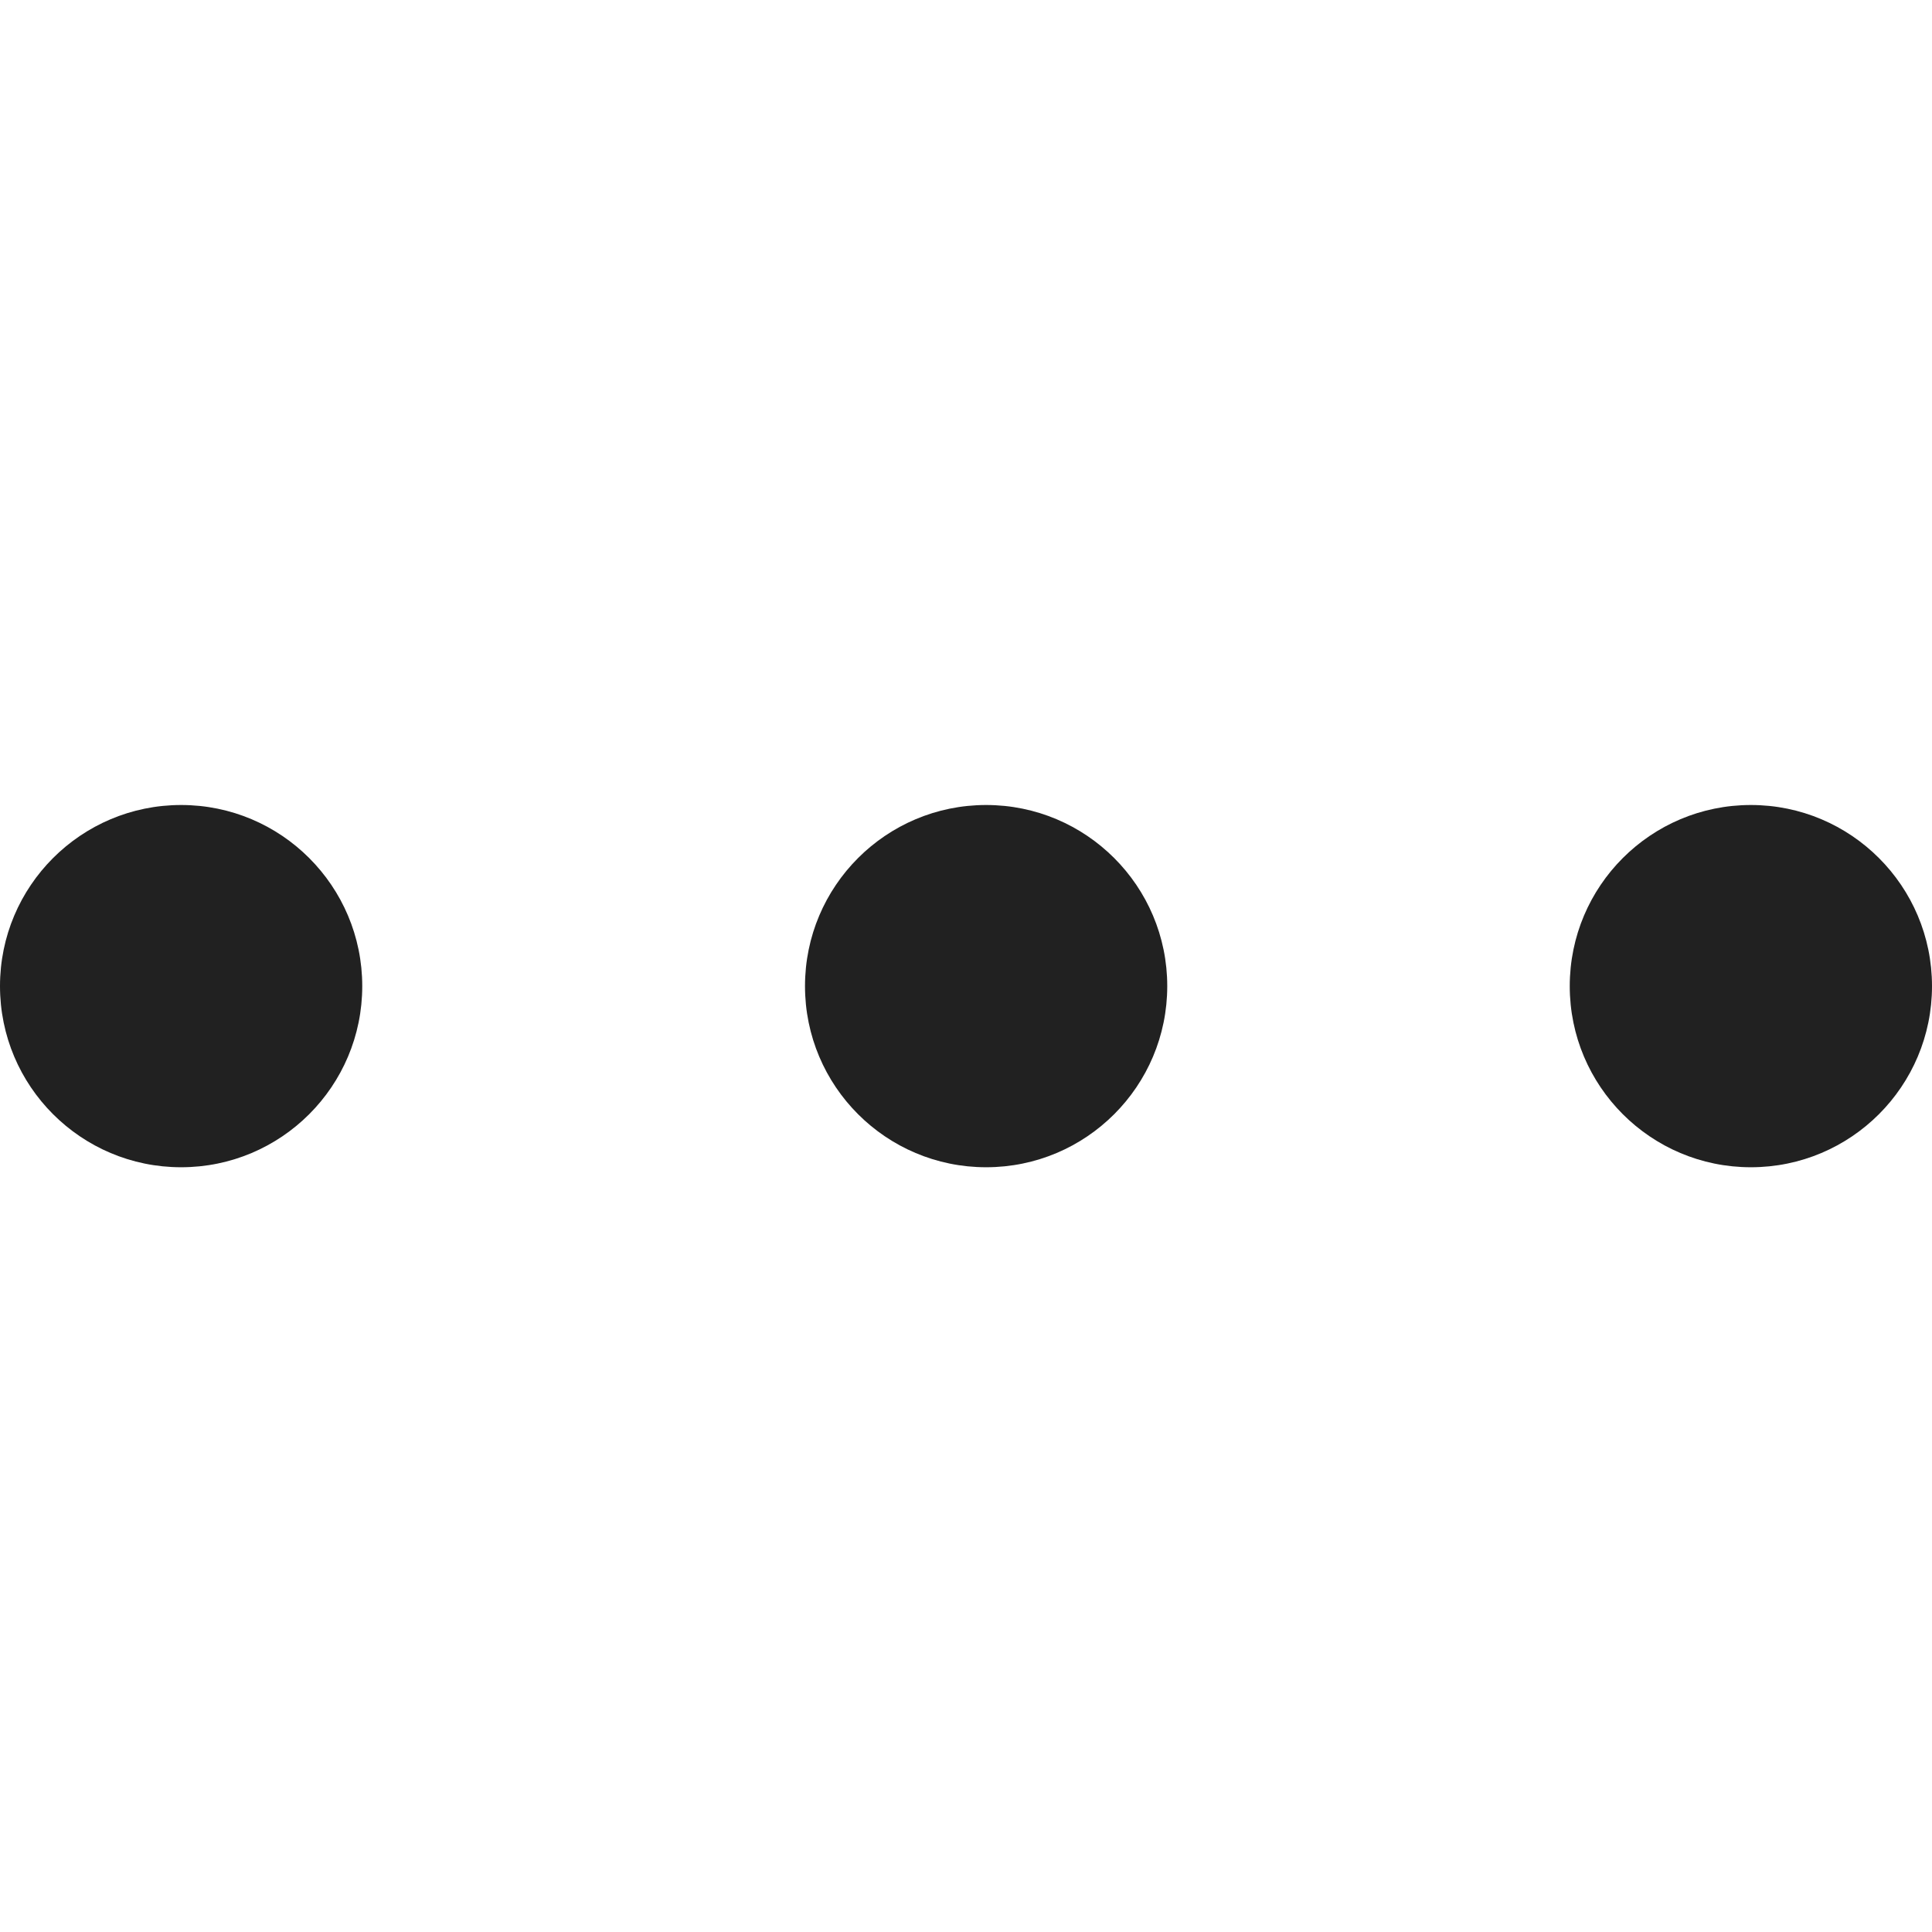
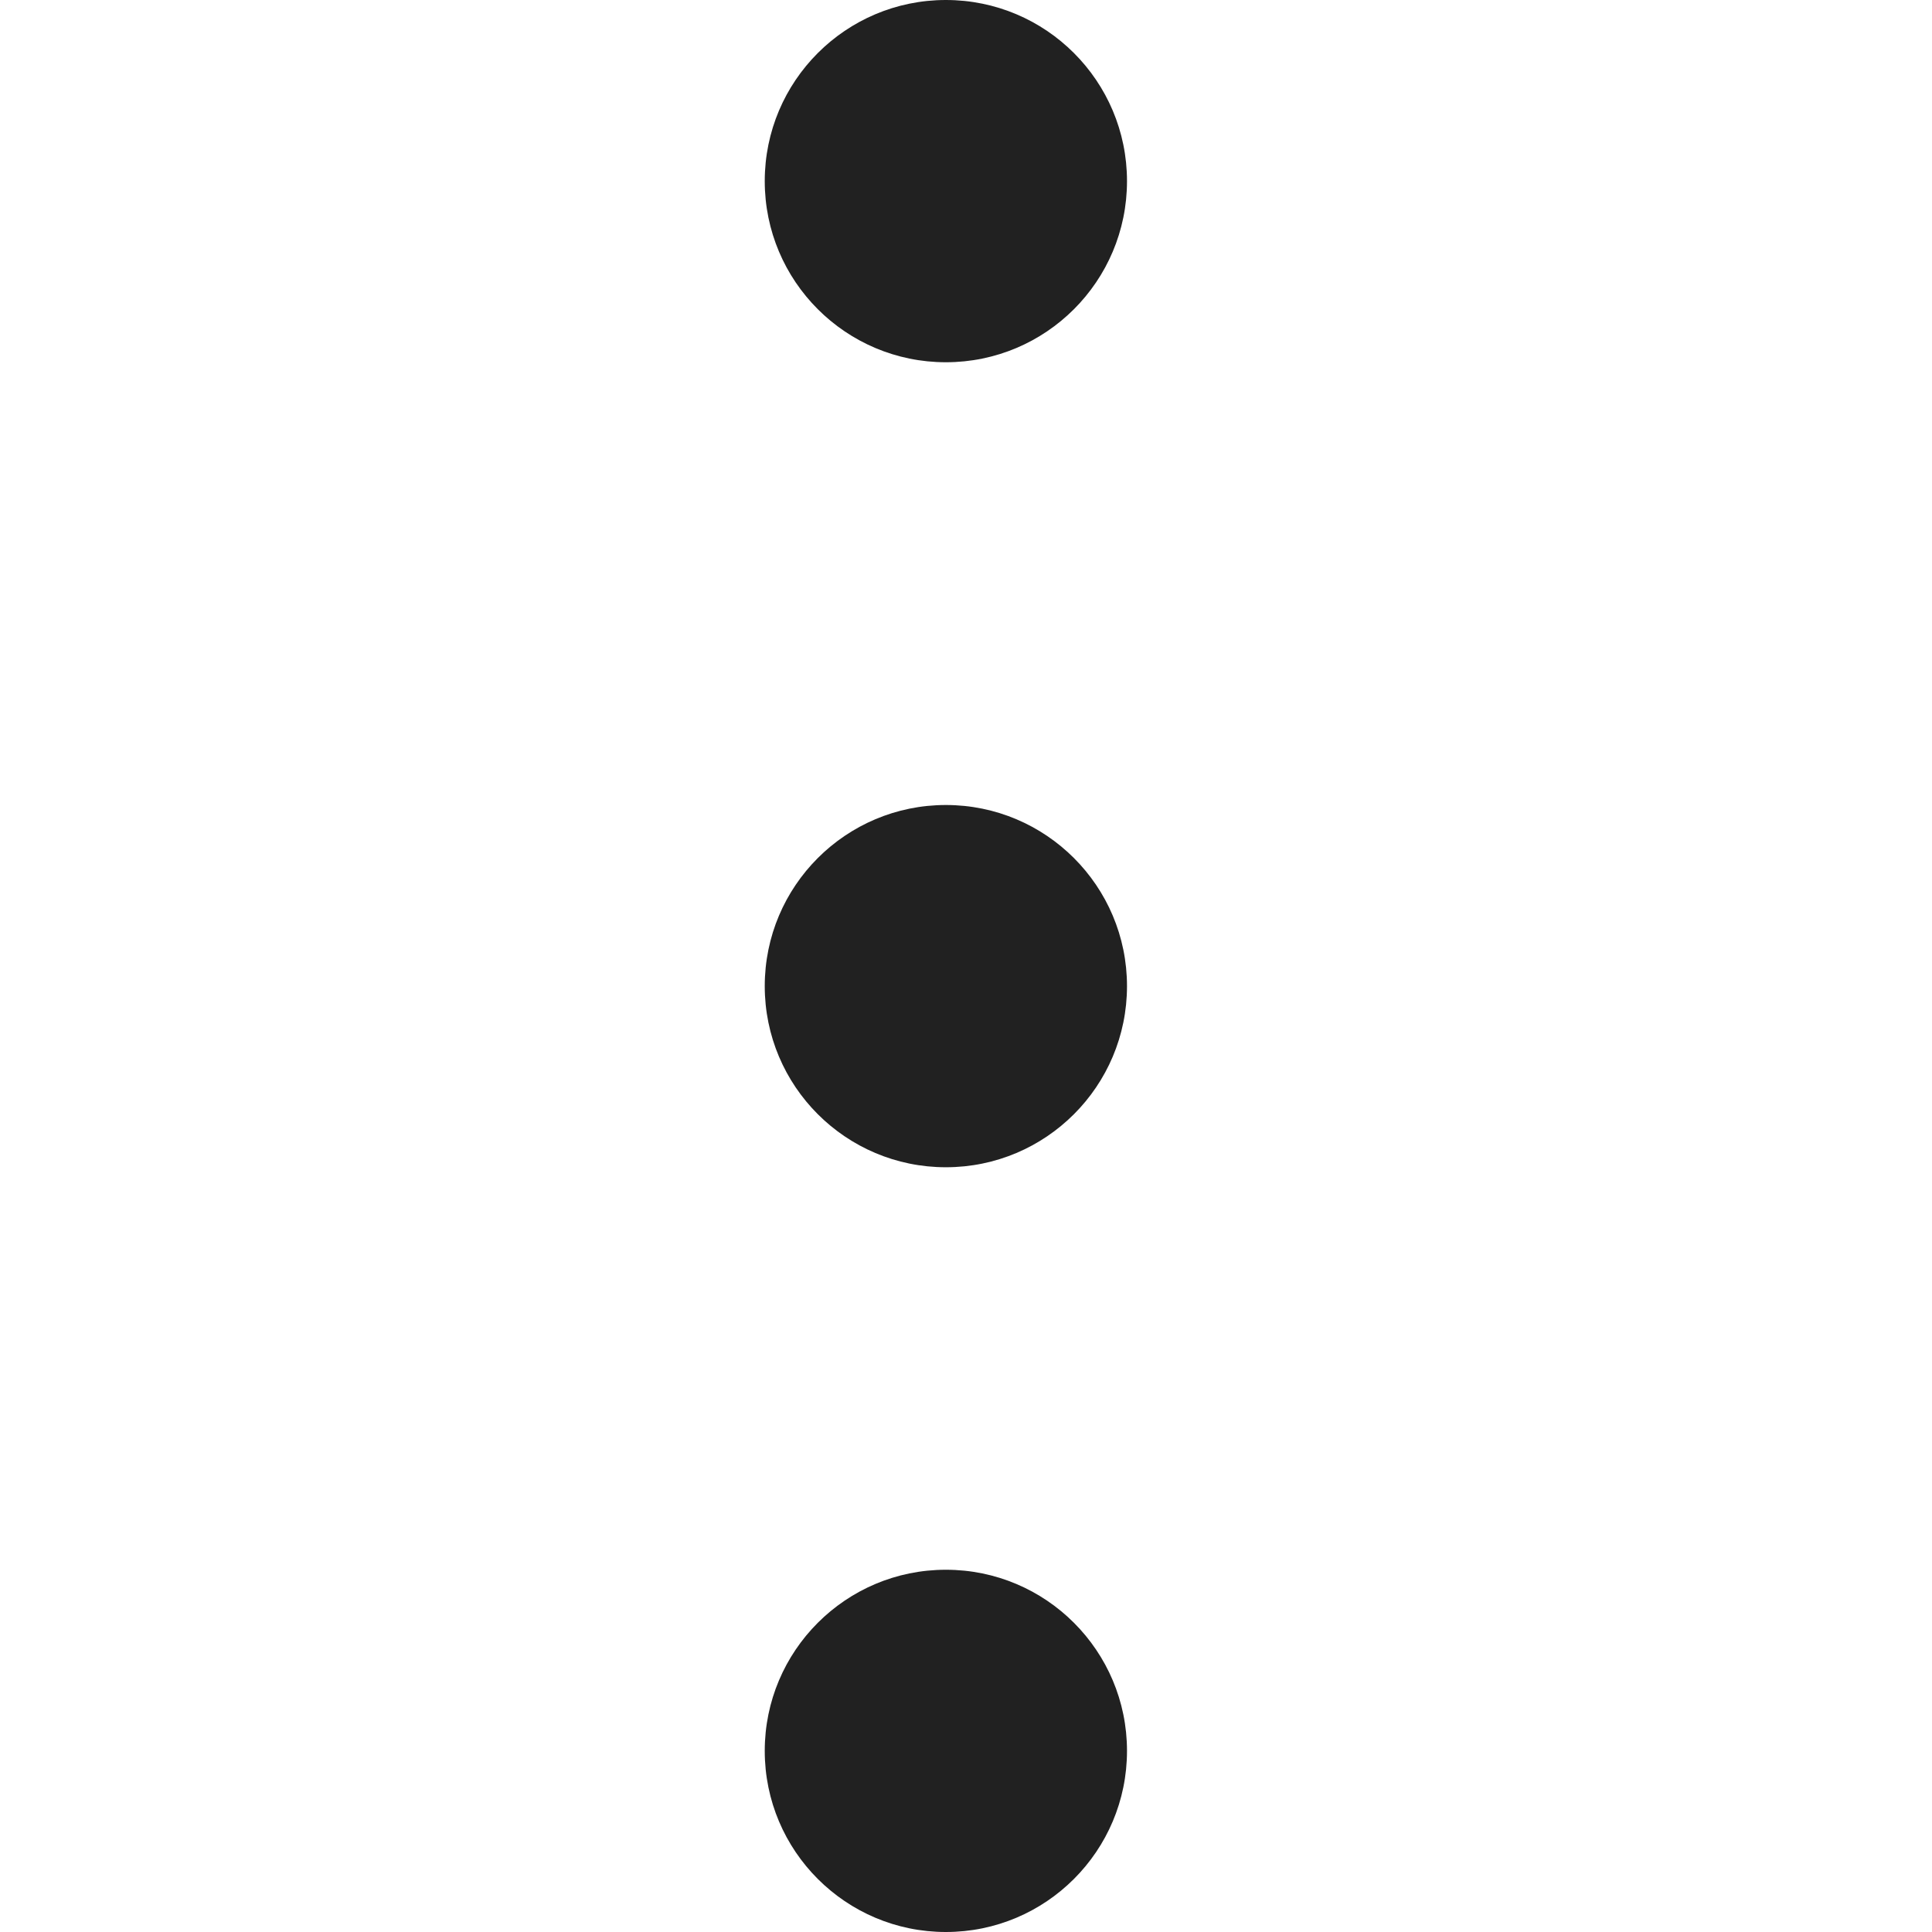
<svg xmlns="http://www.w3.org/2000/svg" t="1767614658127" class="icon" viewBox="0 0 1024 1024" version="1.1" p-id="11256" width="200" height="200">
-   <path d="M96 522.667m-96 0a96 96 0 1 0 192 0 96 96 0 1 0-192 0Z" fill="#212121" p-id="11257" />
-   <path d="M522.667 522.667m-96 0a96 96 0 1 0 192 0 96 96 0 1 0-192 0Z" fill="#212121" p-id="11258" />
-   <path d="M928 522.667m-96 0a96 96 0 1 0 192 0 96 96 0 1 0-192 0Z" fill="#212121" p-id="11259" />
+   <g transform="rotate(90 512 512)">
+     <path d="M96 522.667m-96 0a96 96 0 1 0 192 0 96 96 0 1 0-192 0Z" fill="#212121" p-id="11257" />
+     <path d="M522.667 522.667m-96 0a96 96 0 1 0 192 0 96 96 0 1 0-192 0Z" fill="#212121" p-id="11258" />
+     <path d="M928 522.667m-96 0a96 96 0 1 0 192 0 96 96 0 1 0-192 0Z" fill="#212121" p-id="11259" />
+   </g>
</svg>
